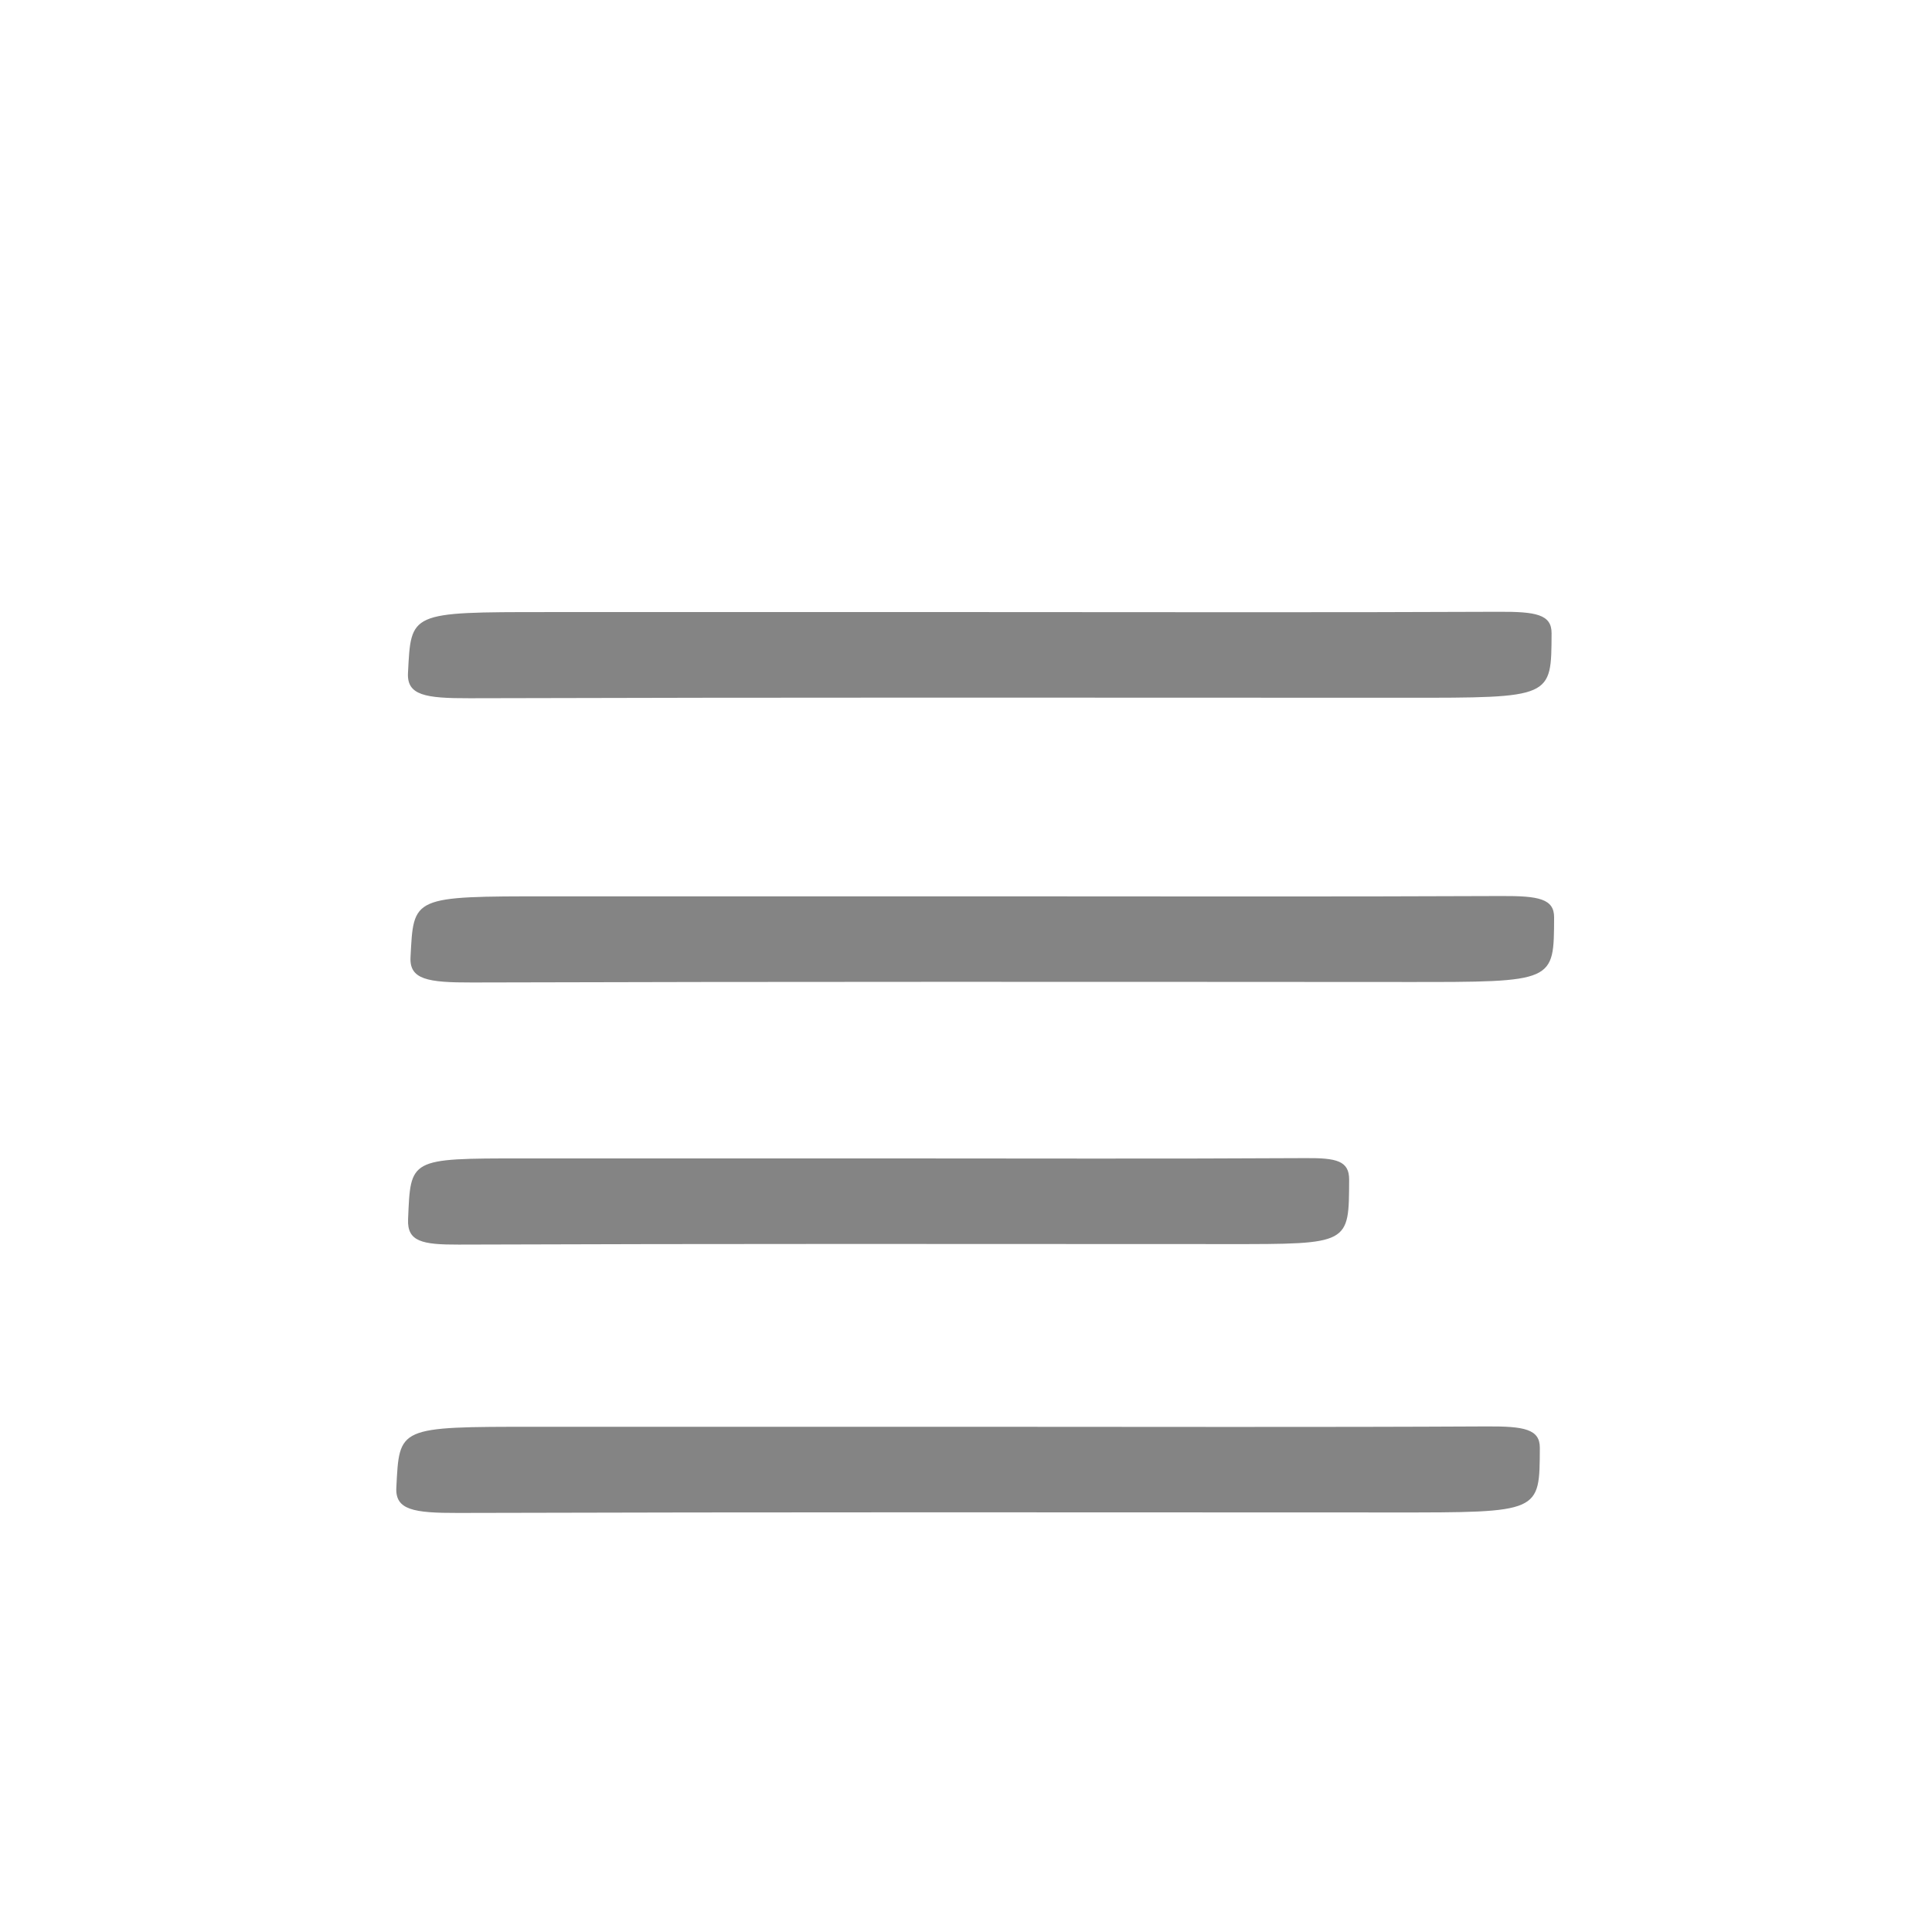
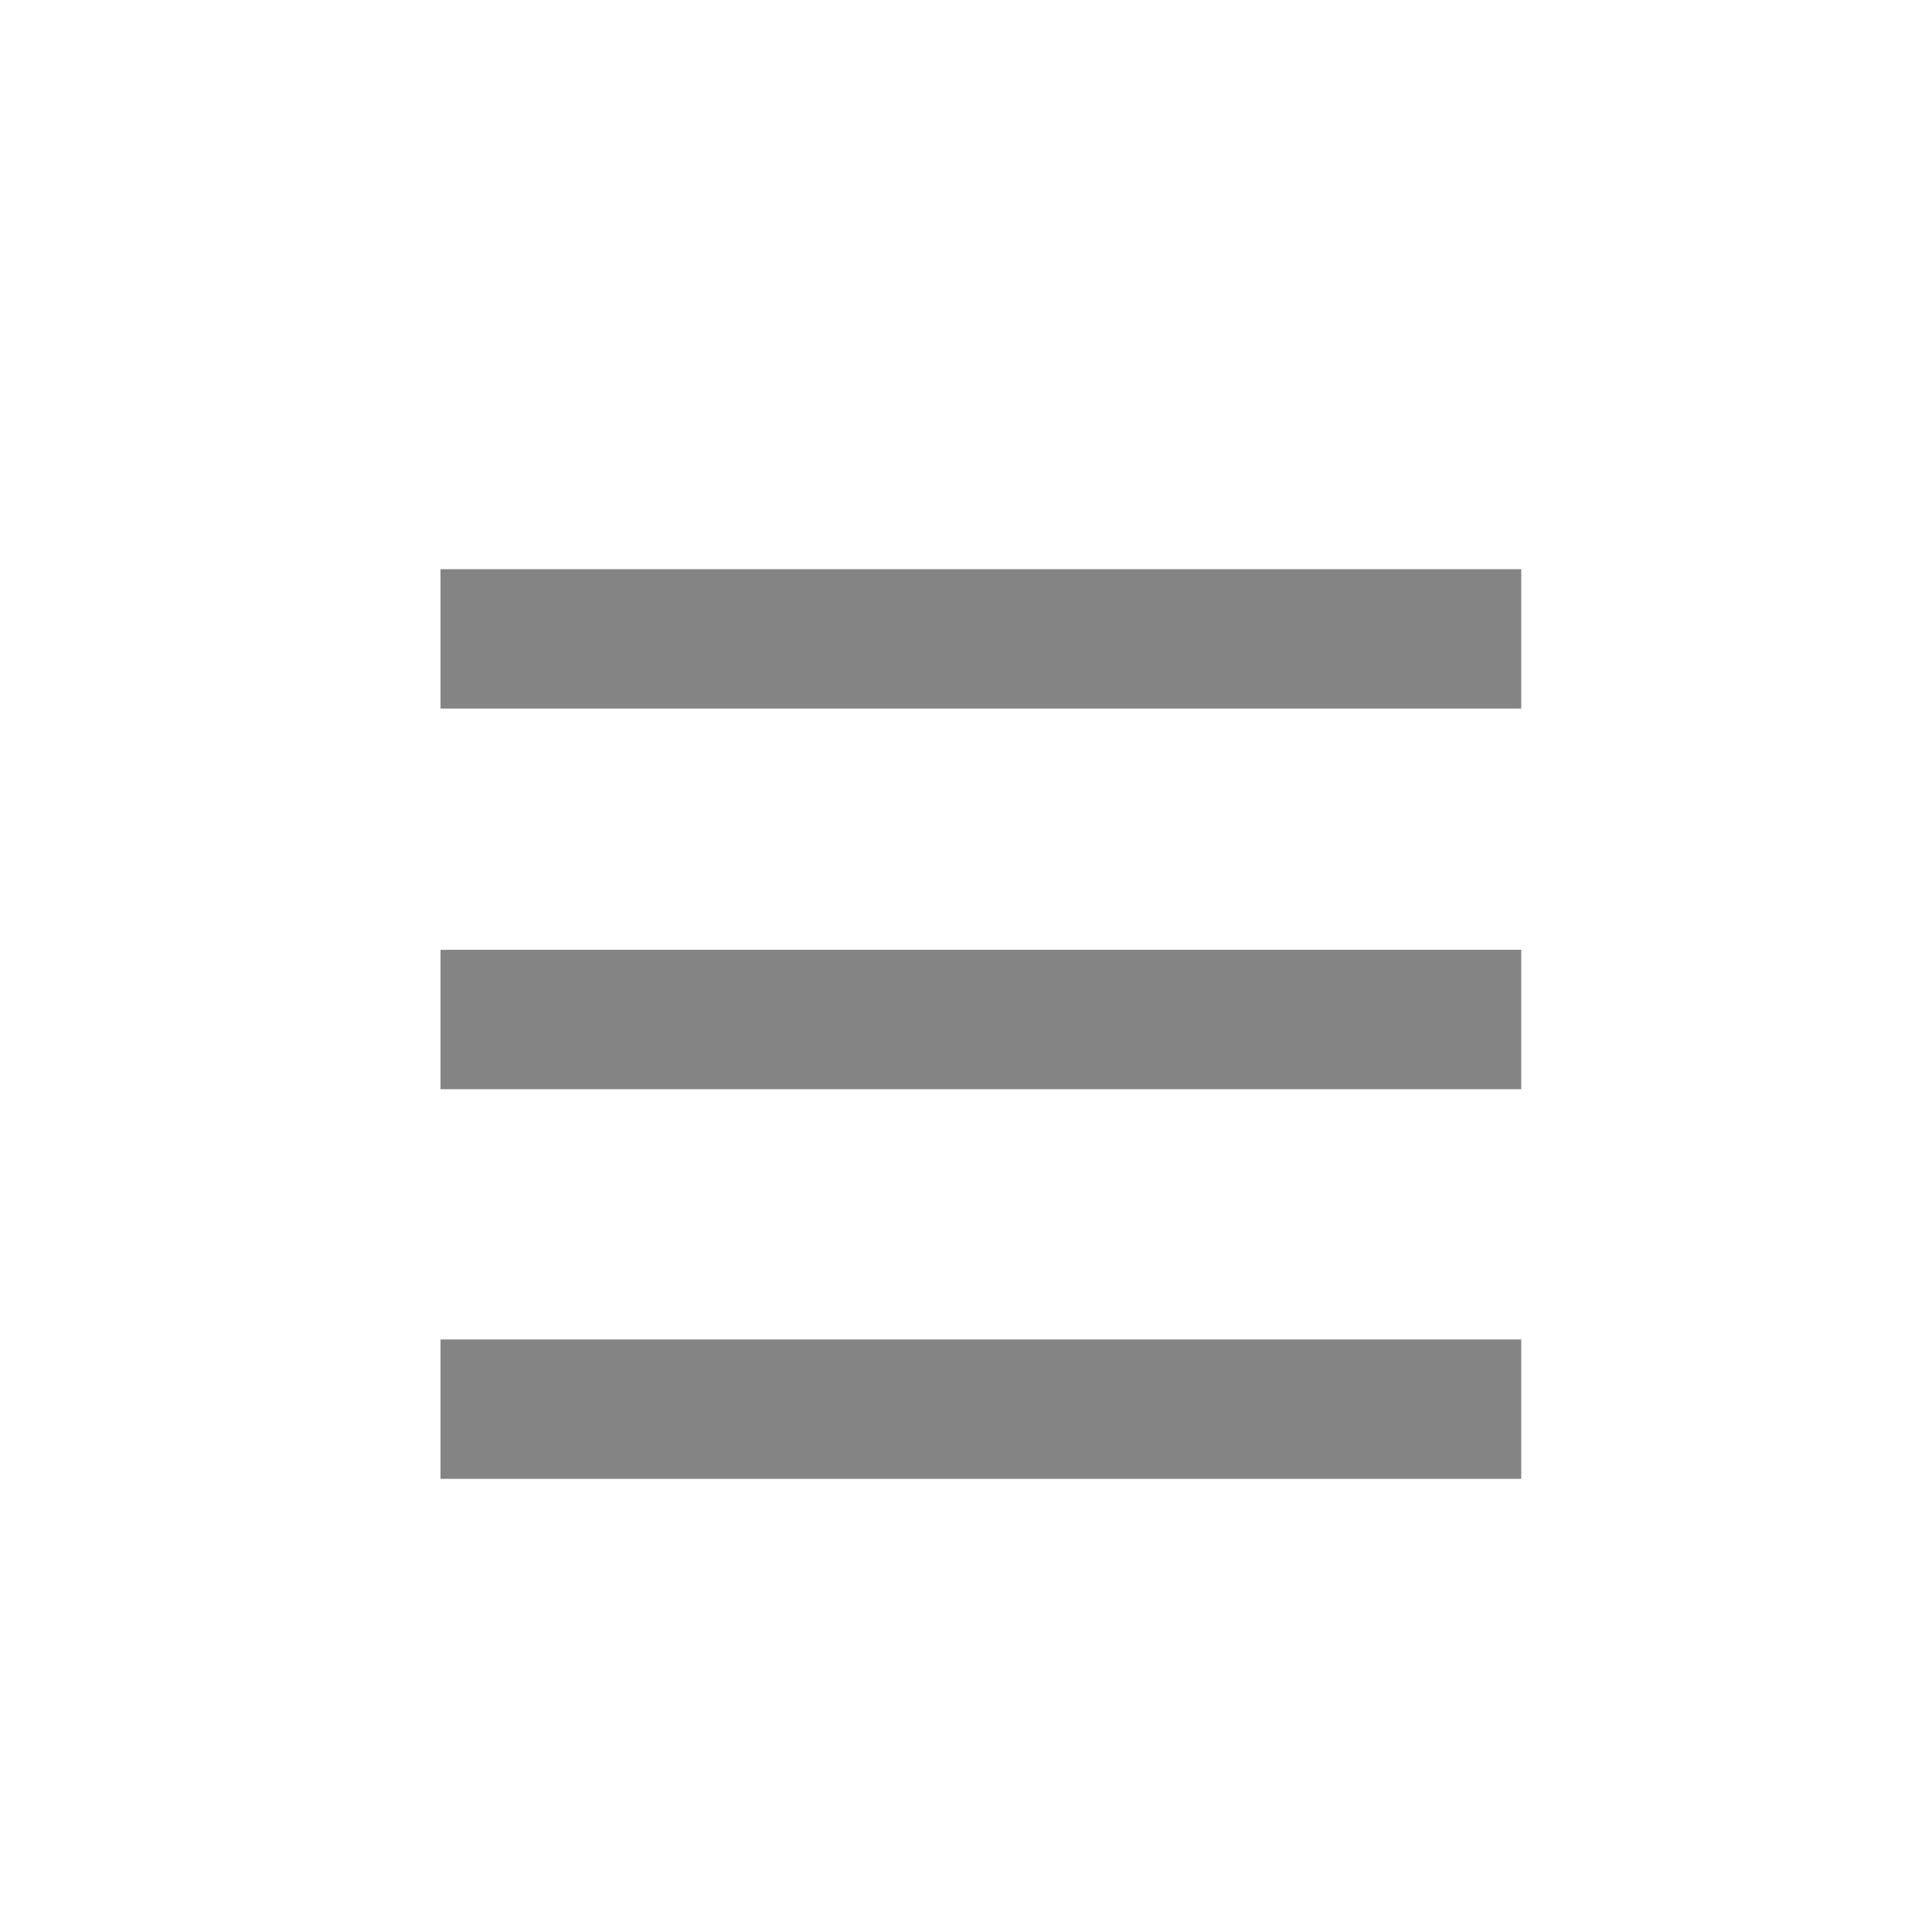
<svg xmlns="http://www.w3.org/2000/svg" version="1.1" id="Layer_1" x="0px" y="0px" width="64px" height="64px" viewBox="0 0 64 64" enable-background="new 0 0 64 64" xml:space="preserve">
  <g>
-     <path fill="#848484" d="M32.279,47.264c5.661,0,11.323,0.018,16.983-0.012c1.229-0.006,1.75,0.09,1.747,0.711   c-0.012,2.146,0.05,2.141-4.899,2.139c-10.313-0.004-20.628-0.014-30.943,0.016c-1.477,0.004-2.077-0.102-2.038-0.84   c0.106-2.014,0.021-2.014,4.624-2.014C22.594,47.264,27.438,47.264,32.279,47.264z" />
-     <g>
-       <path fill="#848484" d="M29.277,38.374c4.659,0,9.319,0.017,13.977-0.01c1.014-0.007,1.439,0.088,1.438,0.709    c-0.01,2.146,0.041,2.141-4.031,2.139c-8.488-0.004-16.978-0.014-25.466,0.017c-1.215,0.004-1.709-0.101-1.677-0.838    c0.087-2.015,0.018-2.017,3.806-2.017C21.306,38.374,25.293,38.374,29.277,38.374z" />
-     </g>
-     <g>
-       <path fill="#848484" d="M32.668,20.276c5.66,0,11.322,0.016,16.982-0.01c1.229-0.006,1.75,0.088,1.748,0.709    c-0.012,2.146,0.049,2.141-4.9,2.139C36.184,23.11,25.868,23.1,15.553,23.13c-1.477,0.004-2.077-0.1-2.038-0.838    c0.106-2.014,0.021-2.016,4.624-2.016C22.983,20.276,27.827,20.276,32.668,20.276z" />
-     </g>
-     <g>
-       <path fill="#848484" d="M32.752,29.692c5.66,0,11.322,0.016,16.982-0.01c1.229-0.006,1.75,0.088,1.748,0.708    c-0.012,2.146,0.049,2.142-4.9,2.14c-10.314-0.005-20.63-0.015-30.945,0.016c-1.477,0.004-2.077-0.1-2.038-0.838    c0.106-2.014,0.021-2.016,4.624-2.016C23.066,29.692,27.911,29.692,32.752,29.692z" />
-     </g>
+     <rect x="14.593" y="18.855" fill="#848484" width="35.8" height="4.616" />
+     <rect x="14.593" y="31.464" fill="#848484" width="35.8" height="4.617" />
+     <rect x="14.593" y="44.372" fill="#848484" width="35.8" height="4.617" />
  </g>
</svg>
